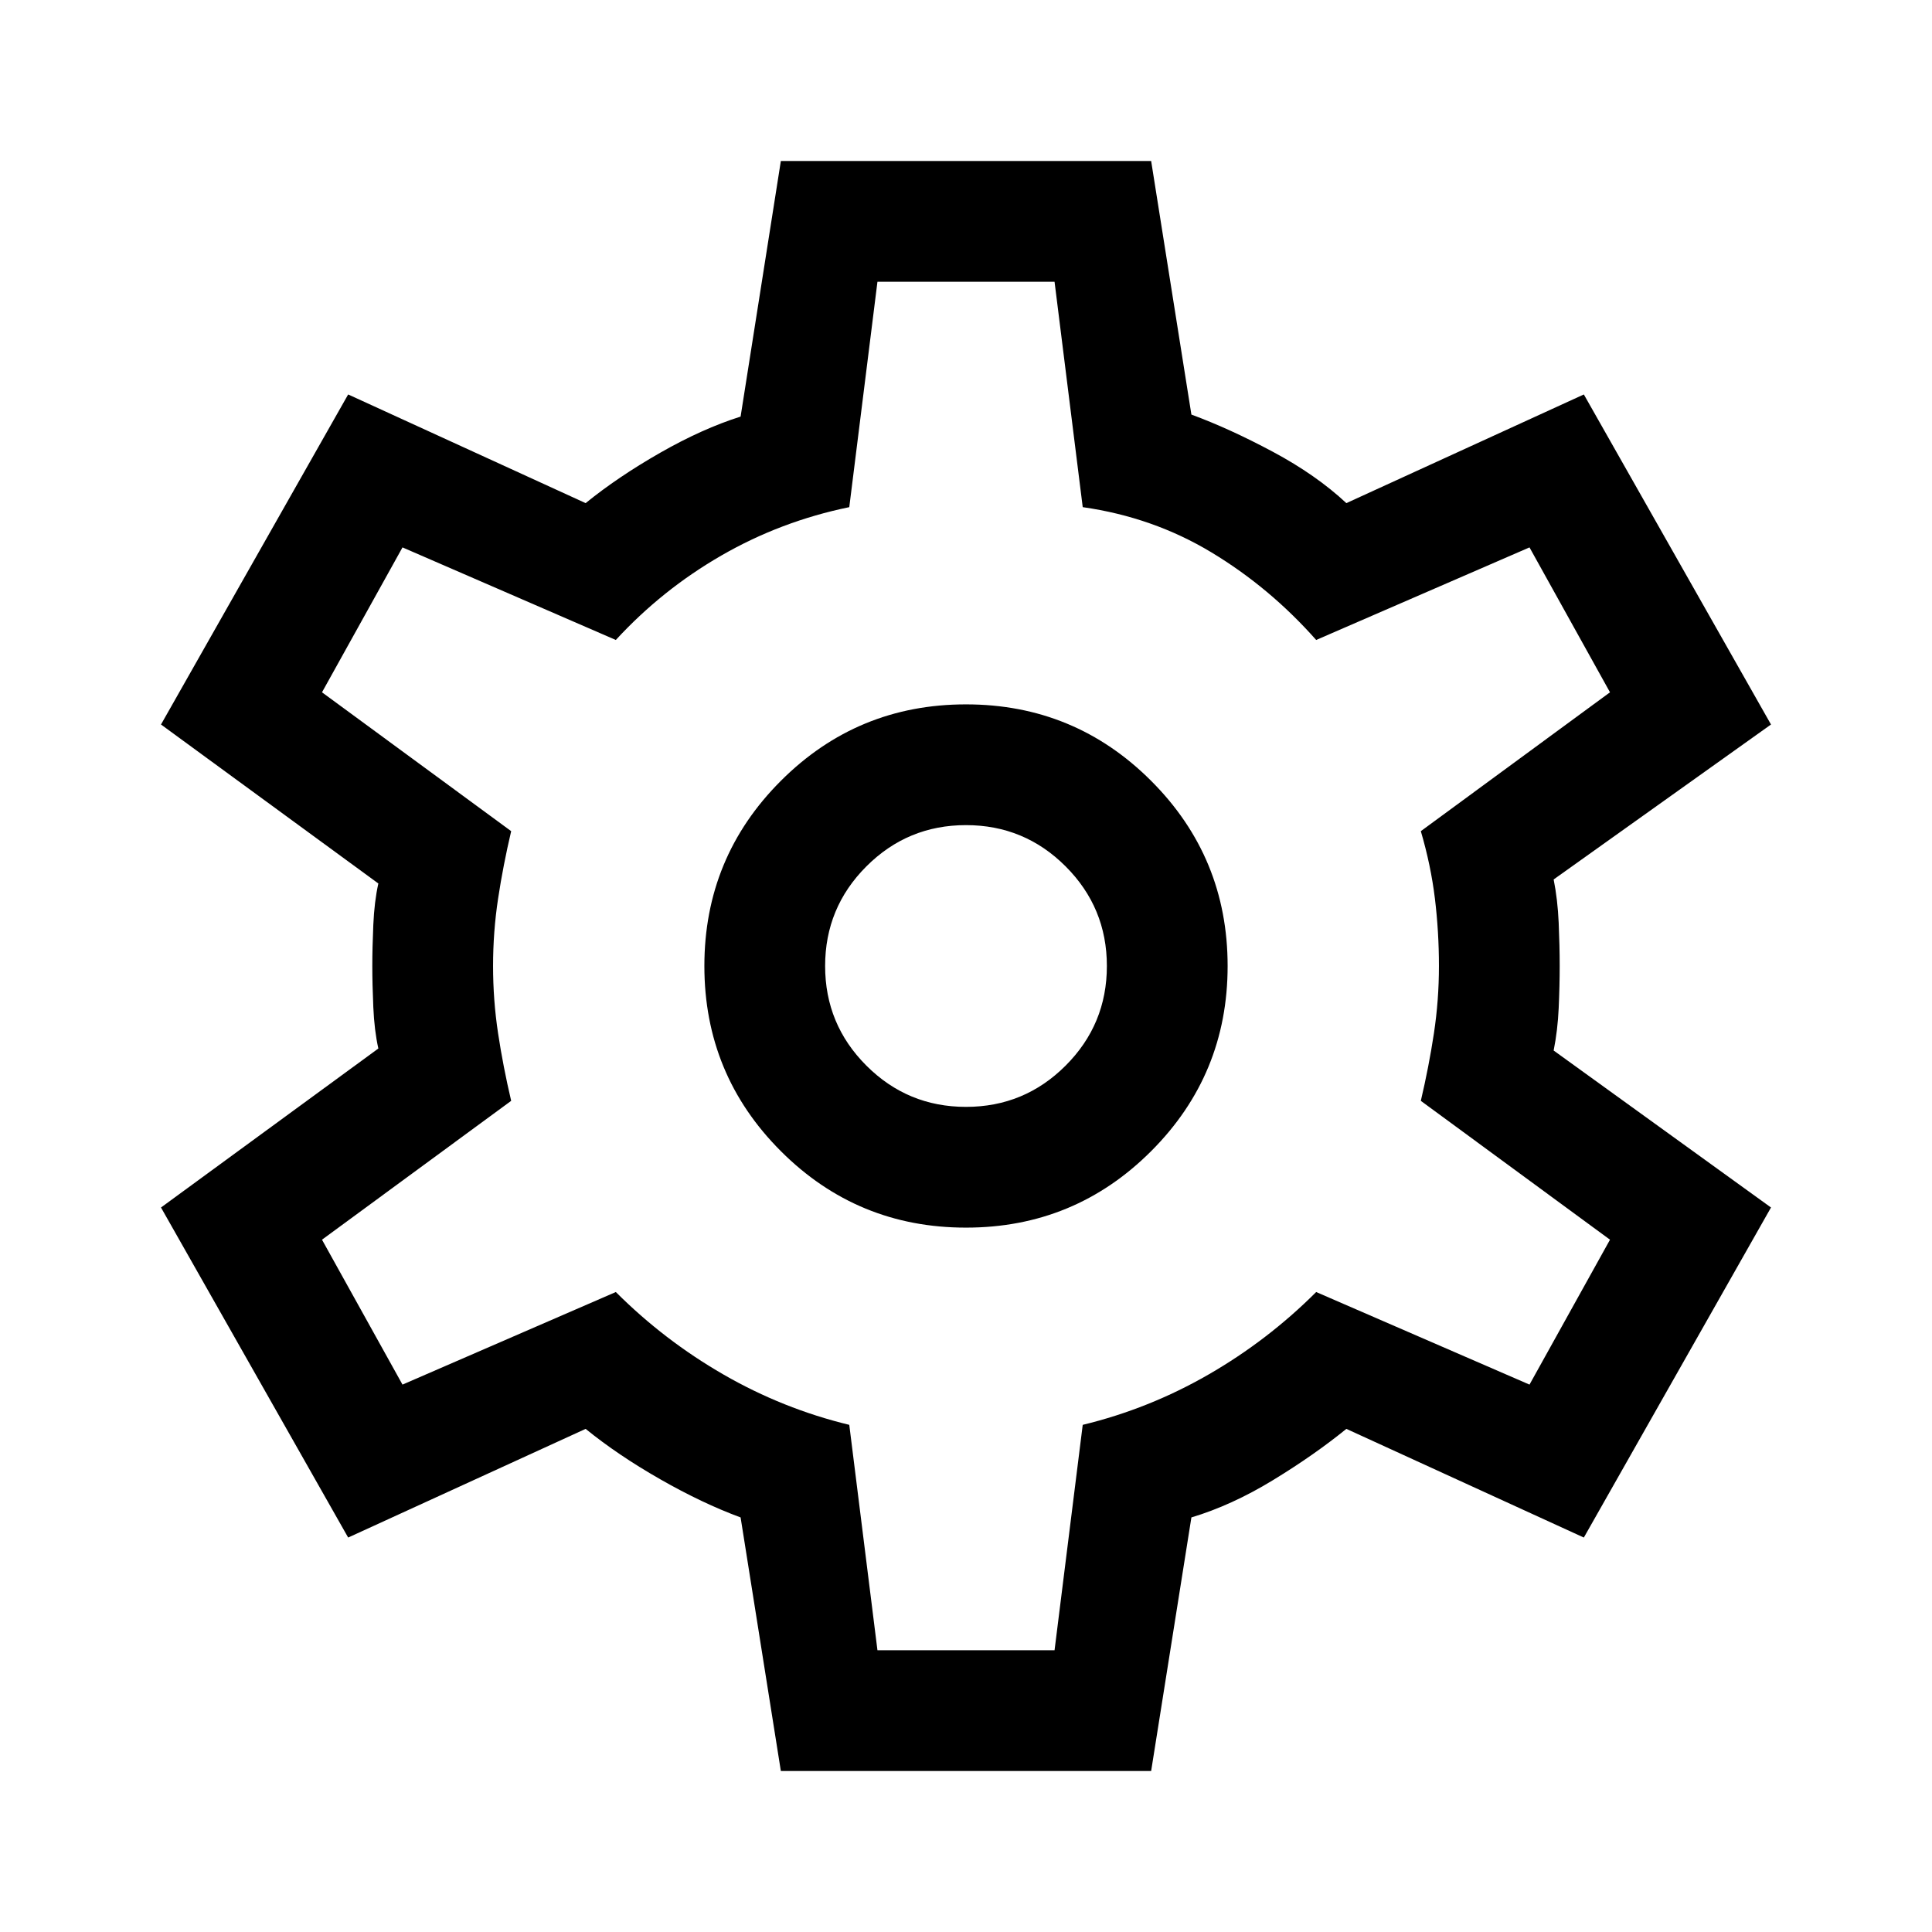
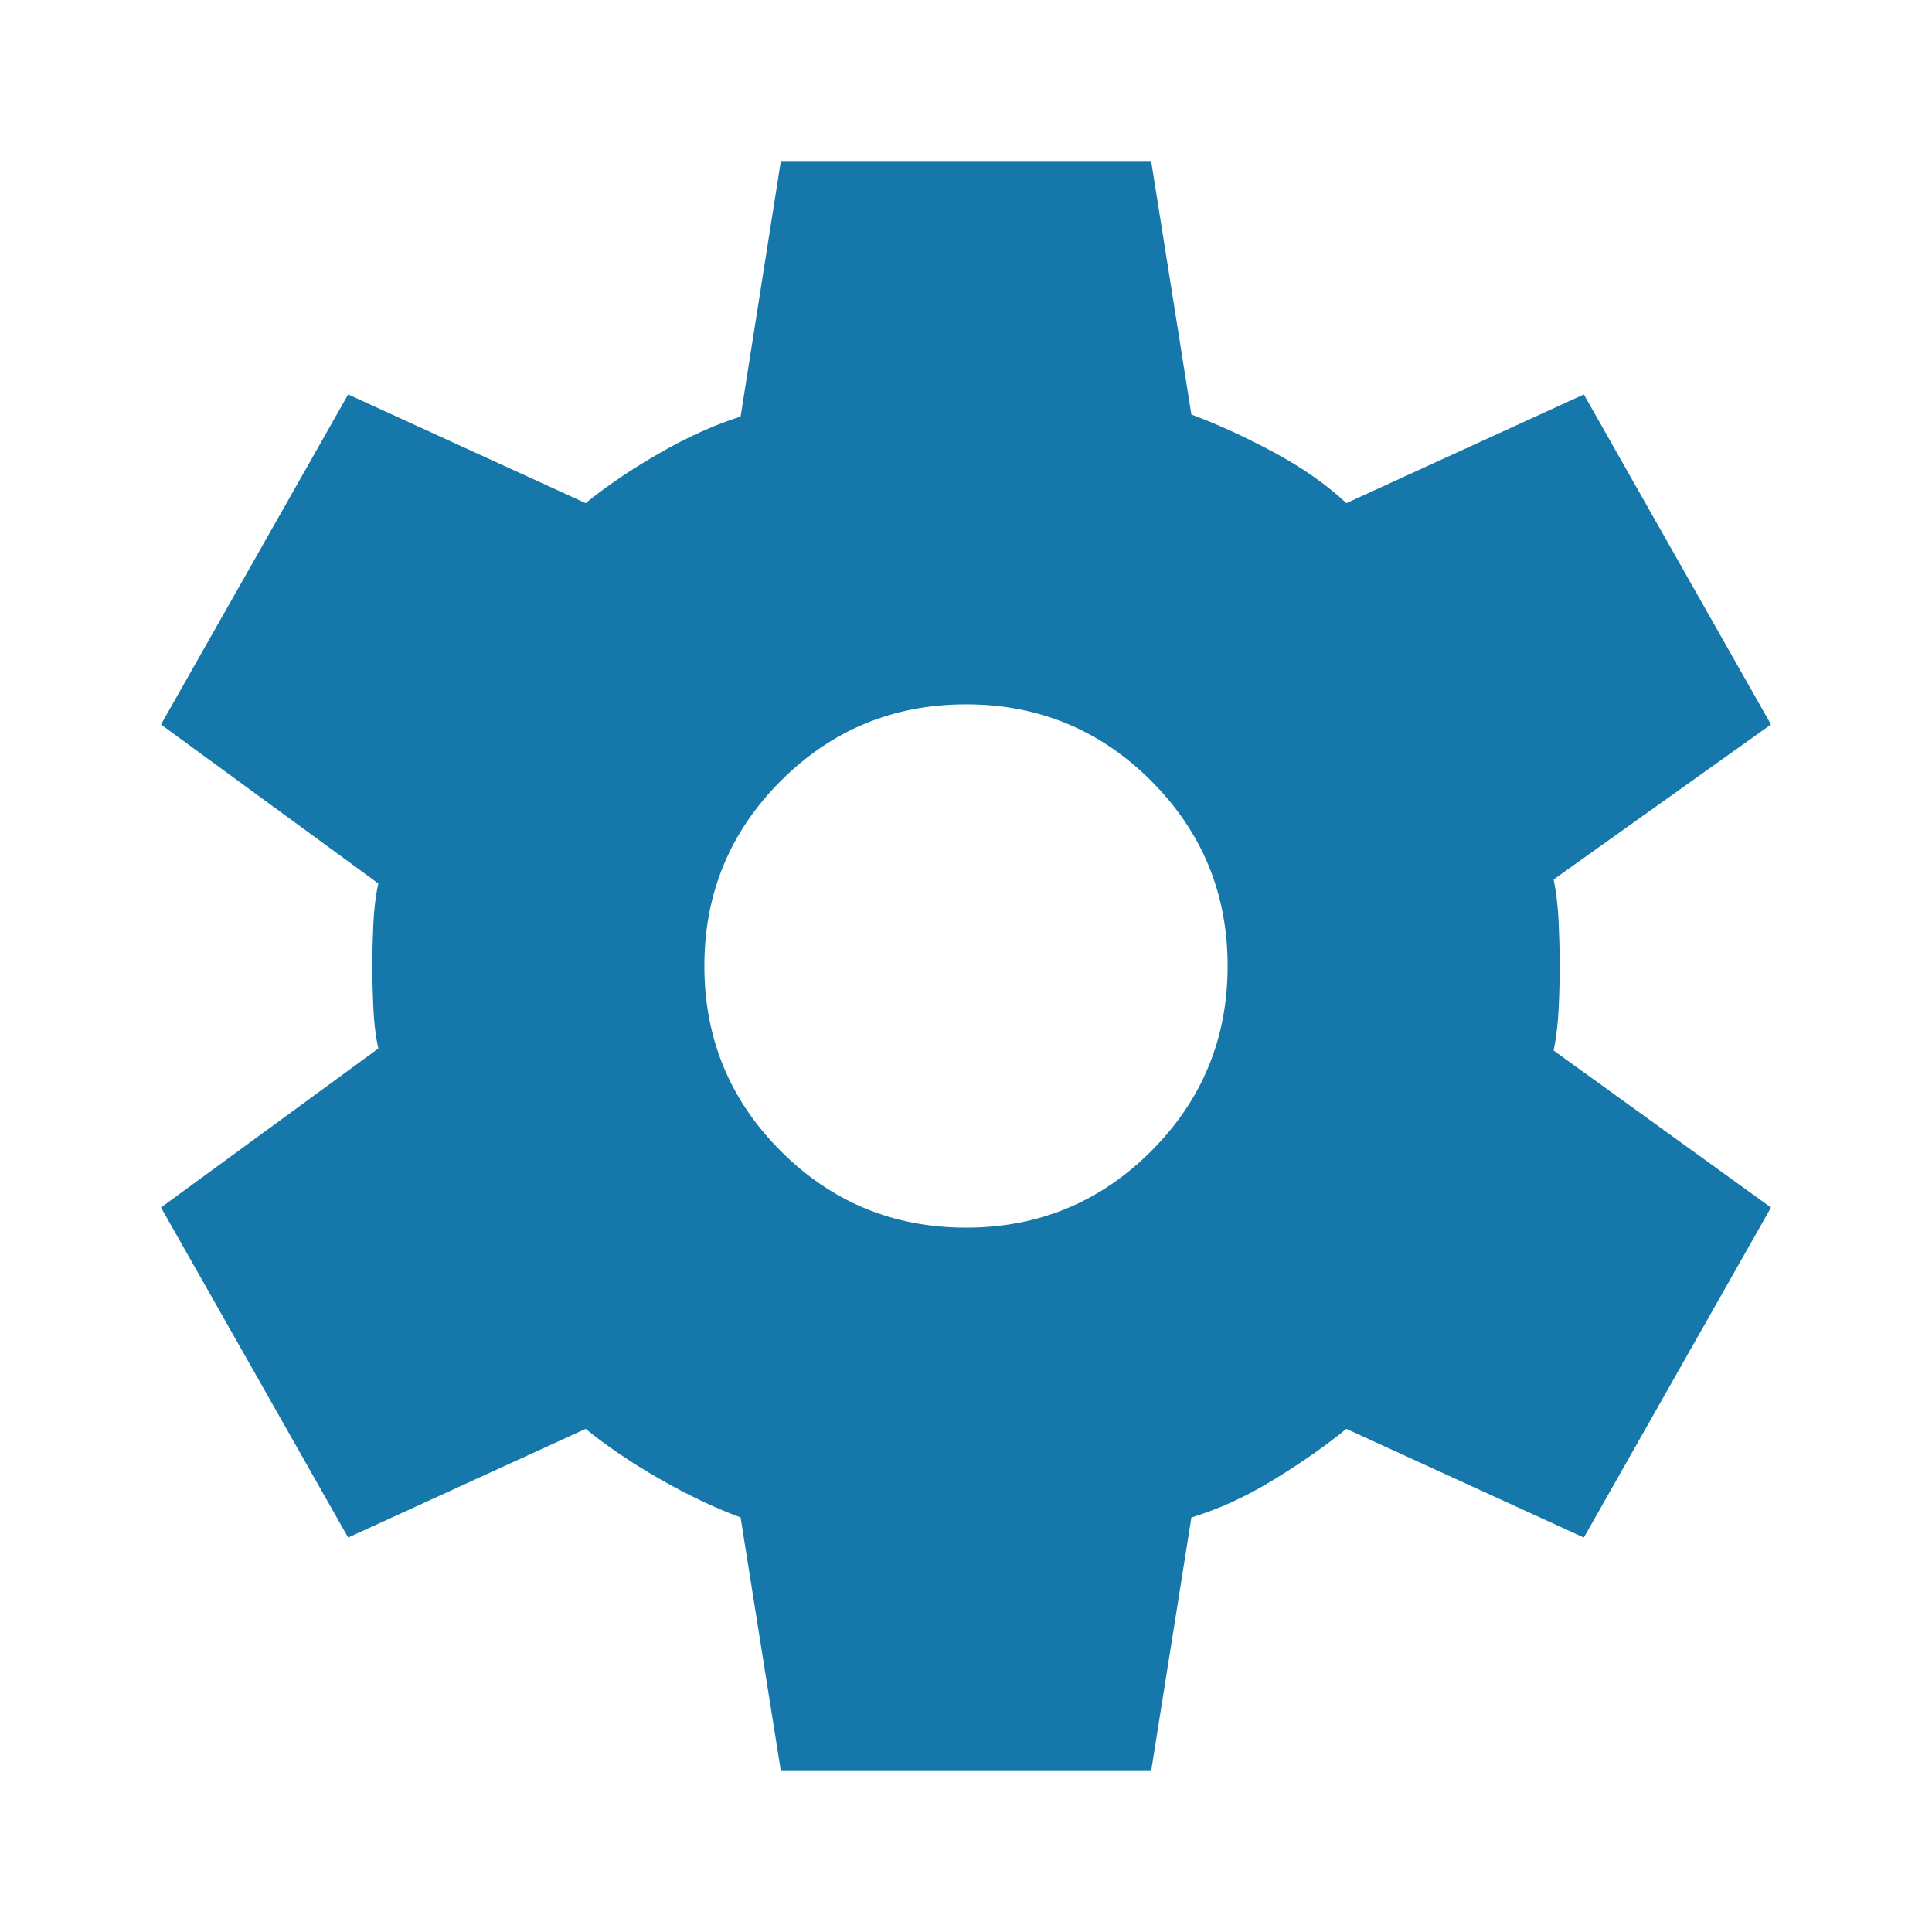
<svg xmlns="http://www.w3.org/2000/svg" height="48" viewBox="0 96 960 960" width="48">
-   <path d="m388 976-20-126q-19-7-40-19t-37-25l-118 54-93-164 108-79q-2-9-2.5-20.5T185 576q0-9 .5-20.5T188 535L80 456l93-164 118 54q16-13 37-25t40-18l20-127h184l20 126q19 7 40.5 18.5T669 346l118-54 93 164-108 77q2 10 2.5 21.5t.5 21.5q0 10-.5 21t-2.5 21l108 78-93 164-118-54q-16 13-36.5 25.5T592 850l-20 126H388Zm92-270q54 0 92-38t38-92q0-54-38-92t-92-38q-54 0-92 38t-38 92q0 54 38 92t92 38Zm0-60q-29 0-49.5-20.5T410 576q0-29 20.5-49.5T480 506q29 0 49.5 20.5T550 576q0 29-20.5 49.5T480 646Zm0-70Zm-44 340h88l14-112q33-8 62.5-25t53.5-41l106 46 40-72-94-69q4-17 6.5-33.5T715 576q0-17-2-33.5t-7-33.5l94-69-40-72-106 46q-23-26-52-43.5T538 348l-14-112h-88l-14 112q-34 7-63.5 24T306 414l-106-46-40 72 94 69q-4 17-6.5 33.5T245 576q0 17 2.5 33.5T254 643l-94 69 40 72 106-46q24 24 53.5 41t62.5 25l14 112Z" />
+   <path d="m388 976-20-126q-19-7-40-19t-37-25l-118 54-93-164 108-79q-2-9-2.5-20.5T185 576q0-9 .5-20.5T188 535L80 456l93-164 118 54q16-13 37-25t40-18l20-127h184l20 126q19 7 40.5 18.5T669 346l118-54 93 164-108 77q2 10 2.5 21.5t.5 21.5q0 10-.5 21t-2.5 21l108 78-93 164-118-54q-16 13-36.5 25.5T592 850l-20 126H388Zm92-270q54 0 92-38t38-92q0-54-38-92t-92-38q-54 0-92 38t-38 92q0 54 38 92t92 38Z" fill="#1677abff" />
</svg>
